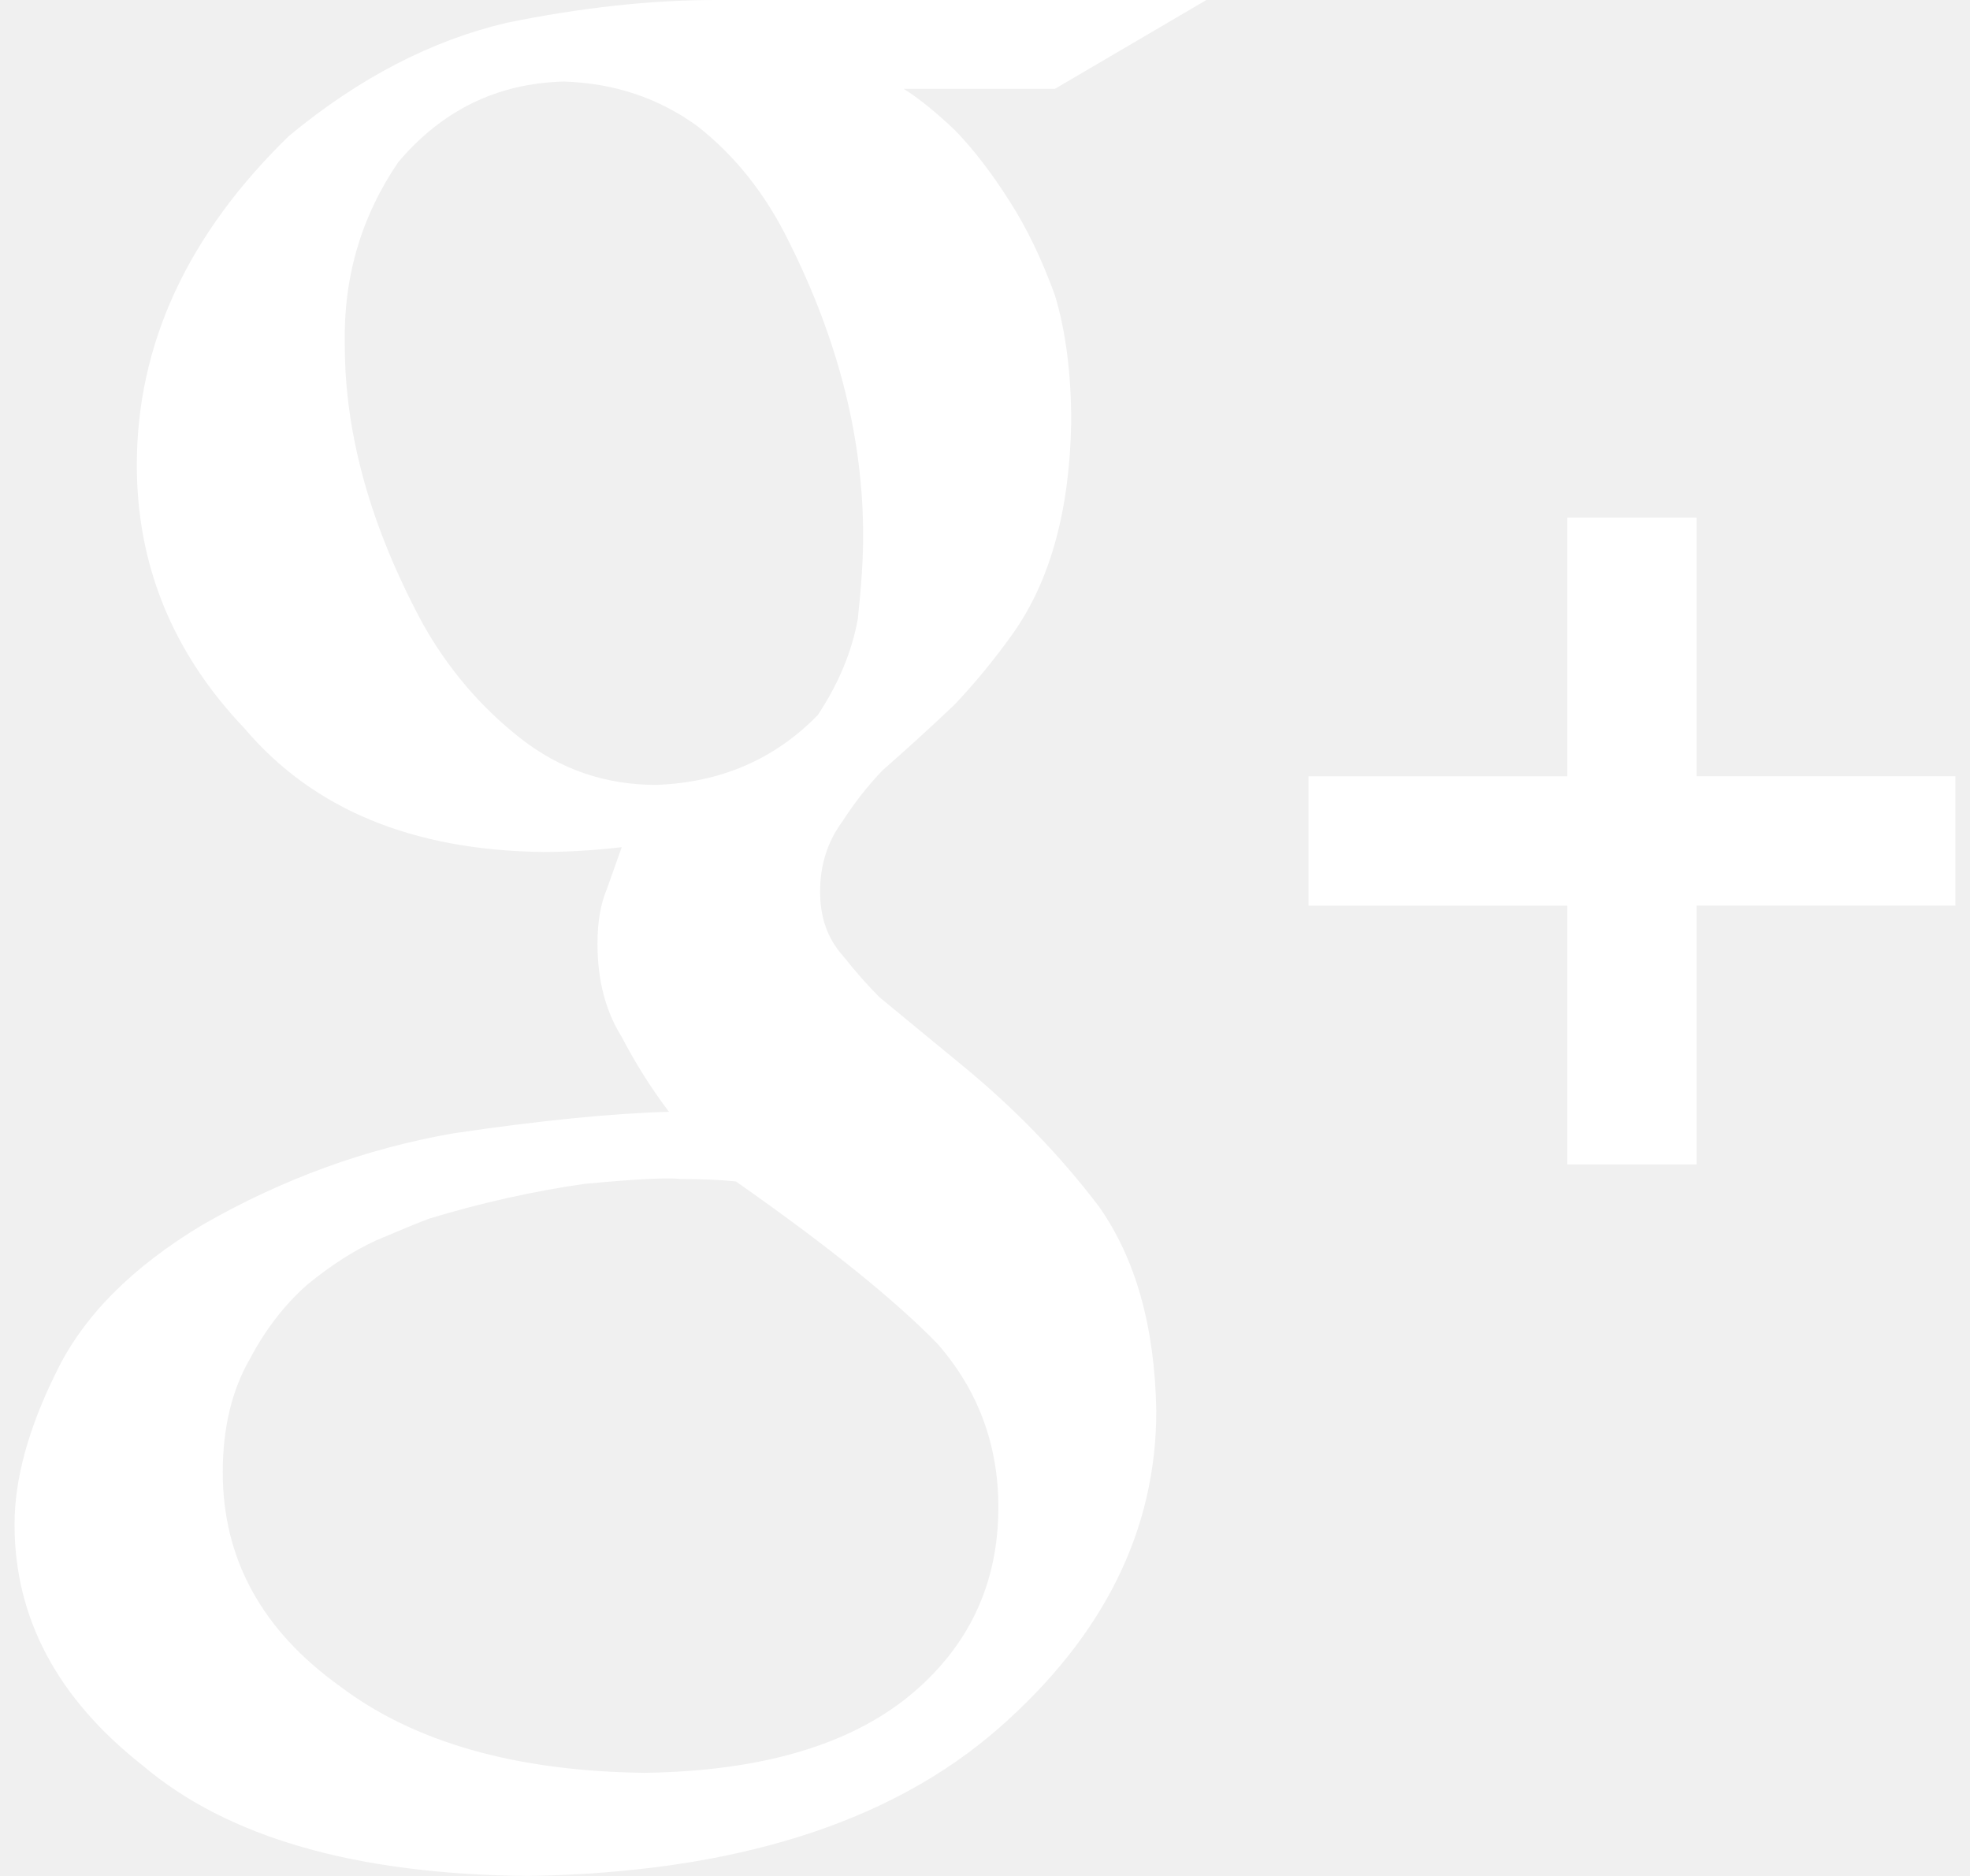
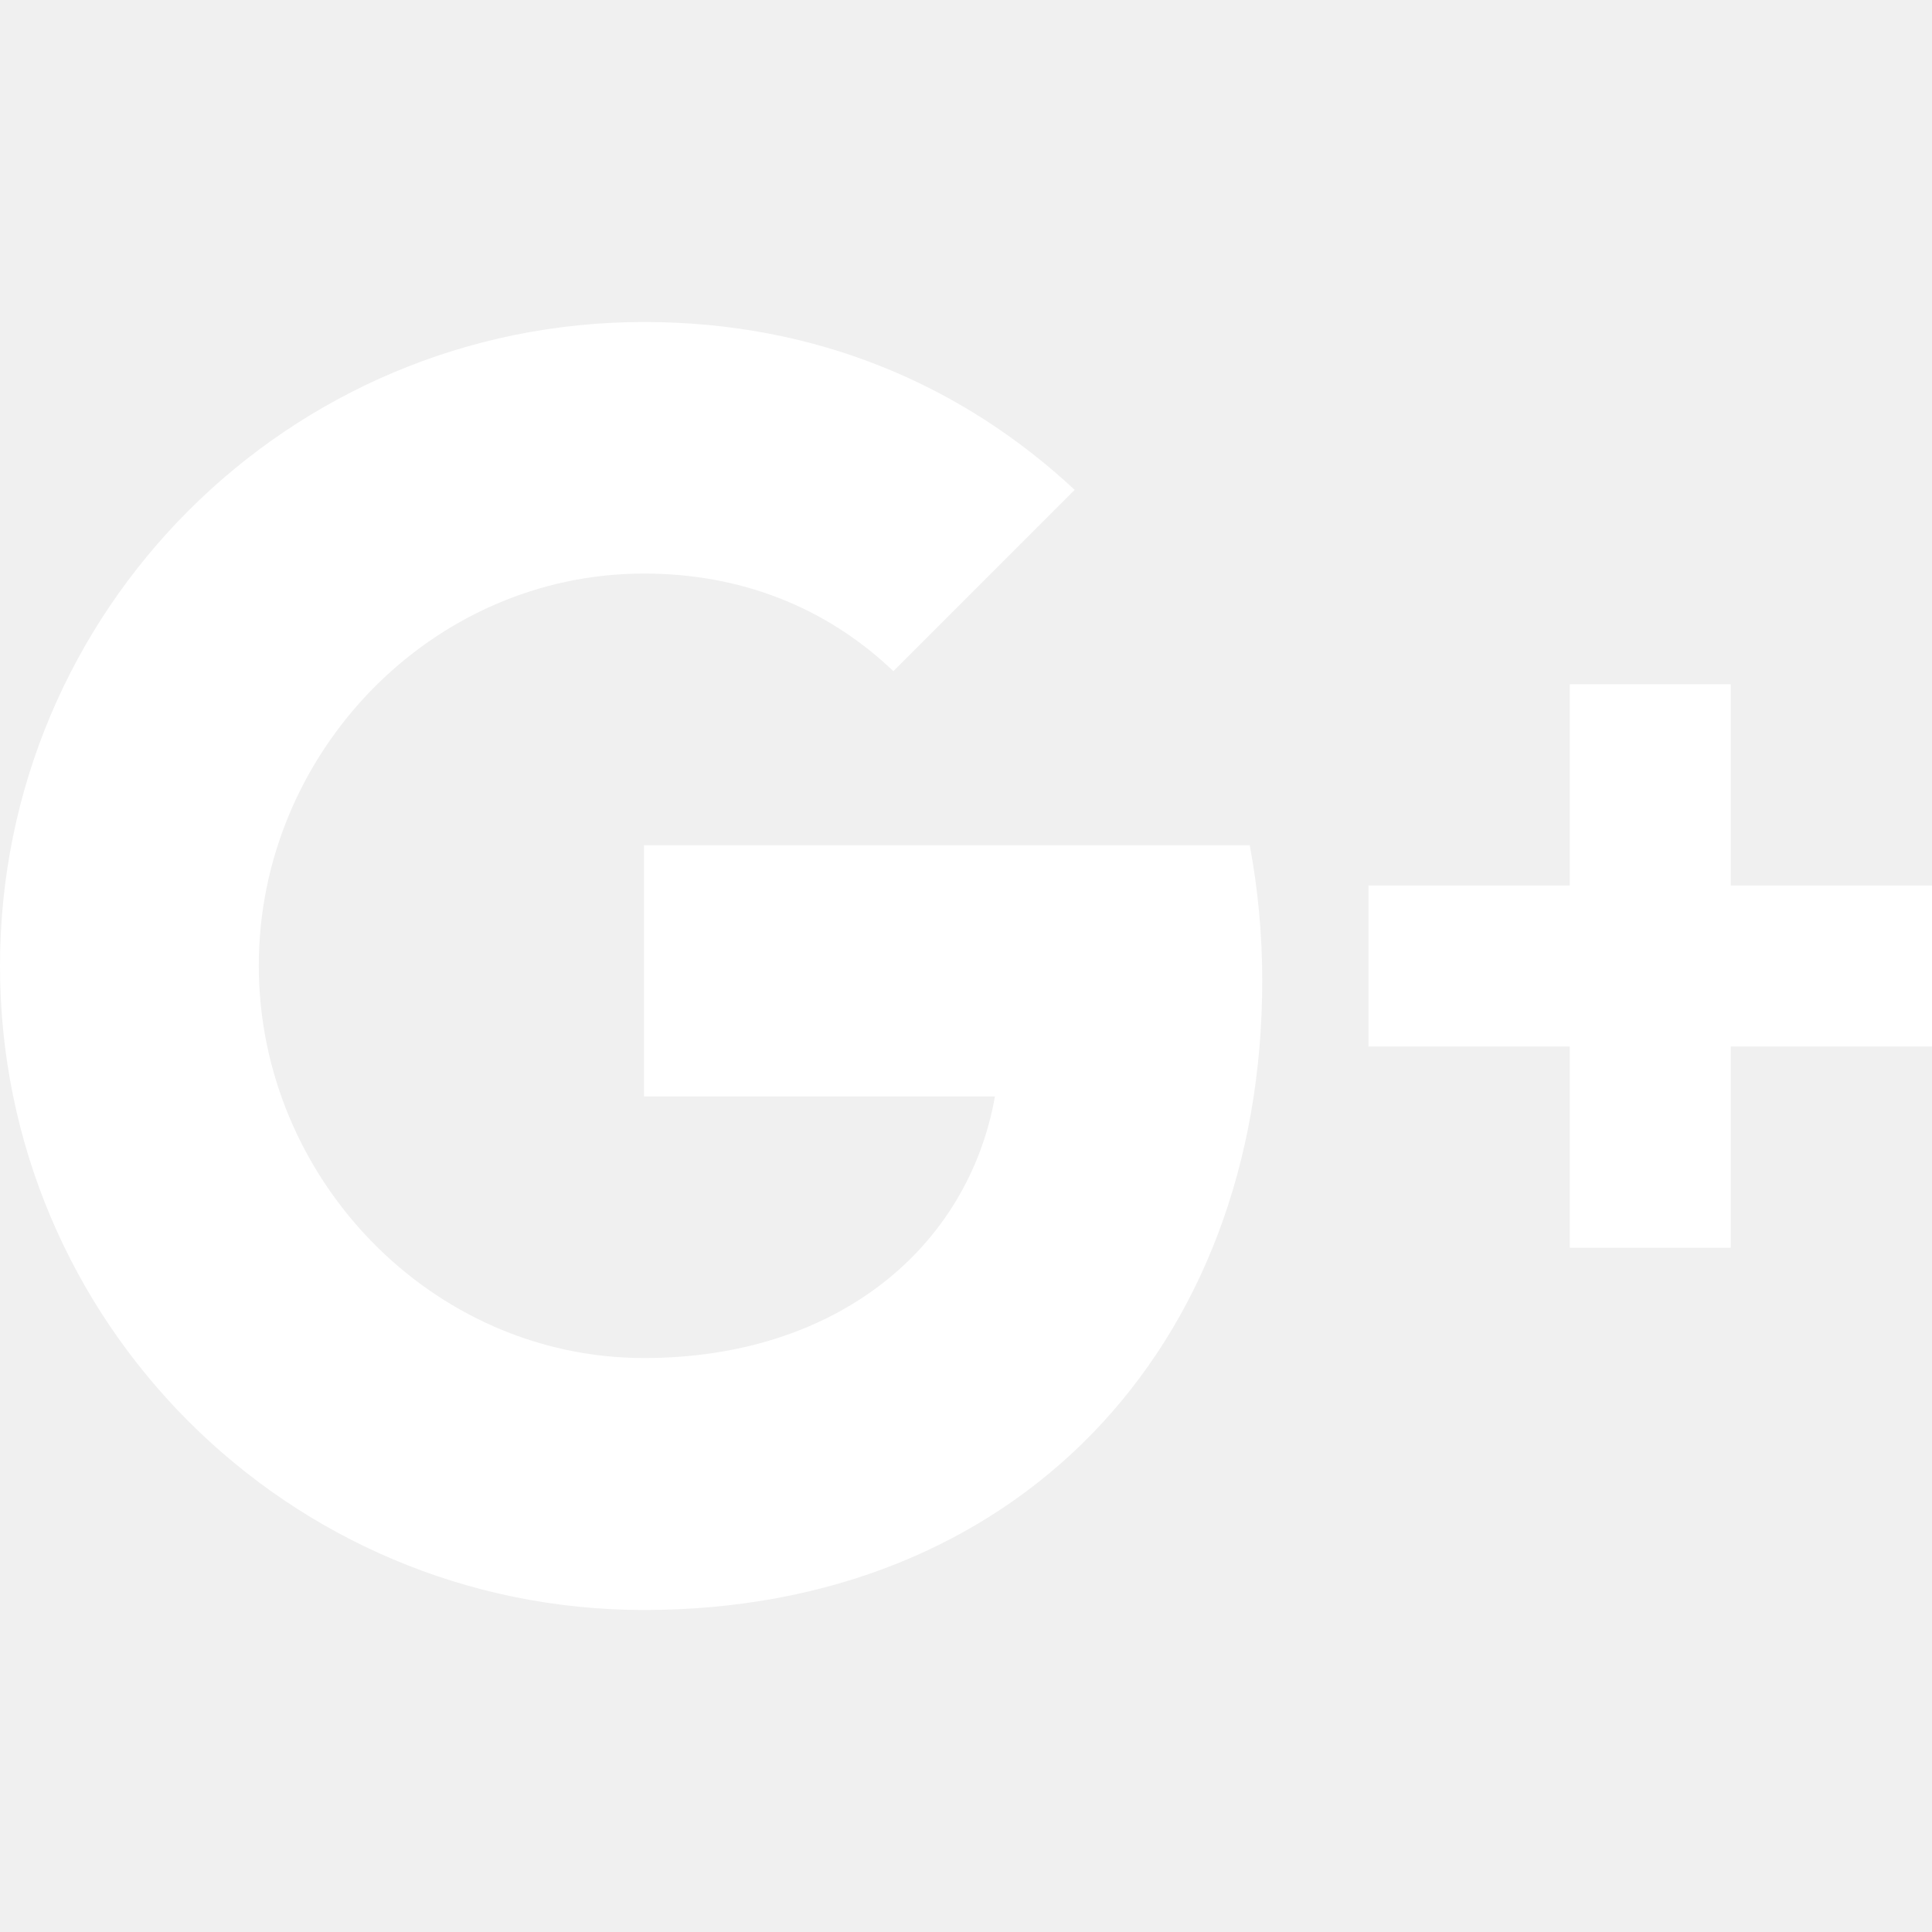
- <svg xmlns="http://www.w3.org/2000/svg" version="1.1" id="Calque_1" x="0px" y="0px" width="42px" height="40px" viewBox="0 0 42 40" enable-background="new 0 0 42 40" xml:space="preserve">
-   <g>
-     <g>
-       <g>
-         <path fill="#FFFFFF" d="M25.72,0H15.261c-1.388,0-2.875,0.162-4.462,0.487C9.196,0.863,7.651,1.666,6.164,2.895     C4,4.997,2.917,7.337,2.917,9.916c0,2.135,0.764,4.006,2.292,5.611c1.46,1.725,3.582,2.605,6.366,2.639     c0.526,0,1.086-0.034,1.68-0.102c-0.098,0.275-0.205,0.575-0.32,0.901c-0.131,0.309-0.197,0.696-0.197,1.159     c0,0.773,0.172,1.435,0.516,1.984c0.295,0.567,0.631,1.1,1.008,1.598c-1.22,0.034-2.754,0.187-4.6,0.46     C7.8,24.491,6.02,25.139,4.326,26.111c-1.508,0.903-2.55,1.952-3.126,3.146c-0.593,1.194-0.89,2.276-0.89,3.249     c0,1.995,0.912,3.708,2.735,5.141c1.807,1.534,4.542,2.319,8.205,2.353c4.376-0.068,7.725-1.119,10.045-3.152     c2.238-1.965,3.357-4.22,3.357-6.765c-0.032-1.794-0.44-3.246-1.223-4.357c-0.831-1.094-1.798-2.092-2.901-2.998l-1.774-1.461     c-0.256-0.256-0.52-0.555-0.791-0.897c-0.32-0.359-0.479-0.811-0.479-1.358c0-0.564,0.156-1.059,0.468-1.486     c0.265-0.41,0.553-0.777,0.865-1.102c0.545-0.478,1.06-0.948,1.543-1.409c0.436-0.461,0.849-0.965,1.239-1.512     c0.795-1.127,1.208-2.63,1.239-4.51c0-1.025-0.115-1.922-0.345-2.691c-0.279-0.769-0.599-1.435-0.961-1.999     c-0.378-0.598-0.764-1.102-1.158-1.512c-0.411-0.393-0.78-0.692-1.108-0.897h3.225L25.72,0z M19.986,28.651     c0.866,0.99,1.299,2.153,1.299,3.485c0,1.64-0.633,2.981-1.898,4.024c-1.299,1.059-3.181,1.606-5.645,1.641     c-2.748-0.034-4.913-0.65-6.495-1.846c-1.666-1.196-2.498-2.717-2.498-4.562c0-0.94,0.191-1.743,0.574-2.409     c0.333-0.632,0.741-1.162,1.224-1.589c0.5-0.41,0.991-0.726,1.474-0.948c0.483-0.205,0.857-0.359,1.124-0.462     c1.132-0.342,2.239-0.589,3.322-0.743c1.099-0.102,1.782-0.137,2.048-0.102c0.45,0,0.841,0.017,1.174,0.051     C17.639,26.557,19.07,27.711,19.986,28.651z M18.289,13.193c-0.126,0.702-0.411,1.386-0.854,2.054     c-0.918,0.942-2.065,1.438-3.442,1.489c-1.09,0-2.058-0.333-2.906-1.001c-0.847-0.667-1.539-1.481-2.075-2.439     c-1.107-2.054-1.661-4.032-1.661-5.932C7.317,5.926,7.696,4.625,8.489,3.46c0.939-1.113,2.118-1.686,3.535-1.721     c1.072,0.034,2.019,0.351,2.843,0.95c0.808,0.633,1.459,1.455,1.953,2.465c1.055,2.106,1.582,4.194,1.582,6.266     C18.403,11.9,18.365,12.491,18.289,13.193z M36.172,16.552v-5.517h-2.758v5.517h-5.517v2.759h5.517v5.517h2.758V19.31h5.517     v-2.759H36.172z" />
-       </g>
+ <svg xmlns="http://www.w3.org/2000/svg" width="60px" height="60px" viewBox="0 0 60 60" version="1.1">
+   <defs />
+   <g id="Page-1" stroke="none" stroke-width="1" fill="none" fill-rule="evenodd">
+     <g id="gplus" fill="#FFFFFF">
+       <path d="M60,27.5 L53.75,27.5 L53.75,21.25 L48.75,21.25 L48.75,27.5 L42.5,27.5 L42.5,32.5 L48.75,32.5 L48.75,38.75 L53.75,38.75 L53.75,32.5 L60,32.5 L60,27.5 Z M20,26.25 L20,34.05 L30.9,34.05 C30.062,38.75 25.988,42.175 20,42.175 C13.4,42.175 8.037,36.587 8.037,29.988 C8.037,23.387 13.4,17.812 20,17.812 C22.975,17.812 25.637,18.837 27.738,20.837 L27.738,20.85 L33.375,15.213 C29.913,11.988 25.4,10 20,10 C8.95,10 0,18.95 0,30 C0,41.05 8.95,50 20,50 C31.55,50 39.2,41.875 39.2,30.45 C39.2,28.988 39.062,27.587 38.812,26.25 L20,26.25 L20,26.25 Z" id="Shape" />
    </g>
  </g>
</svg>
